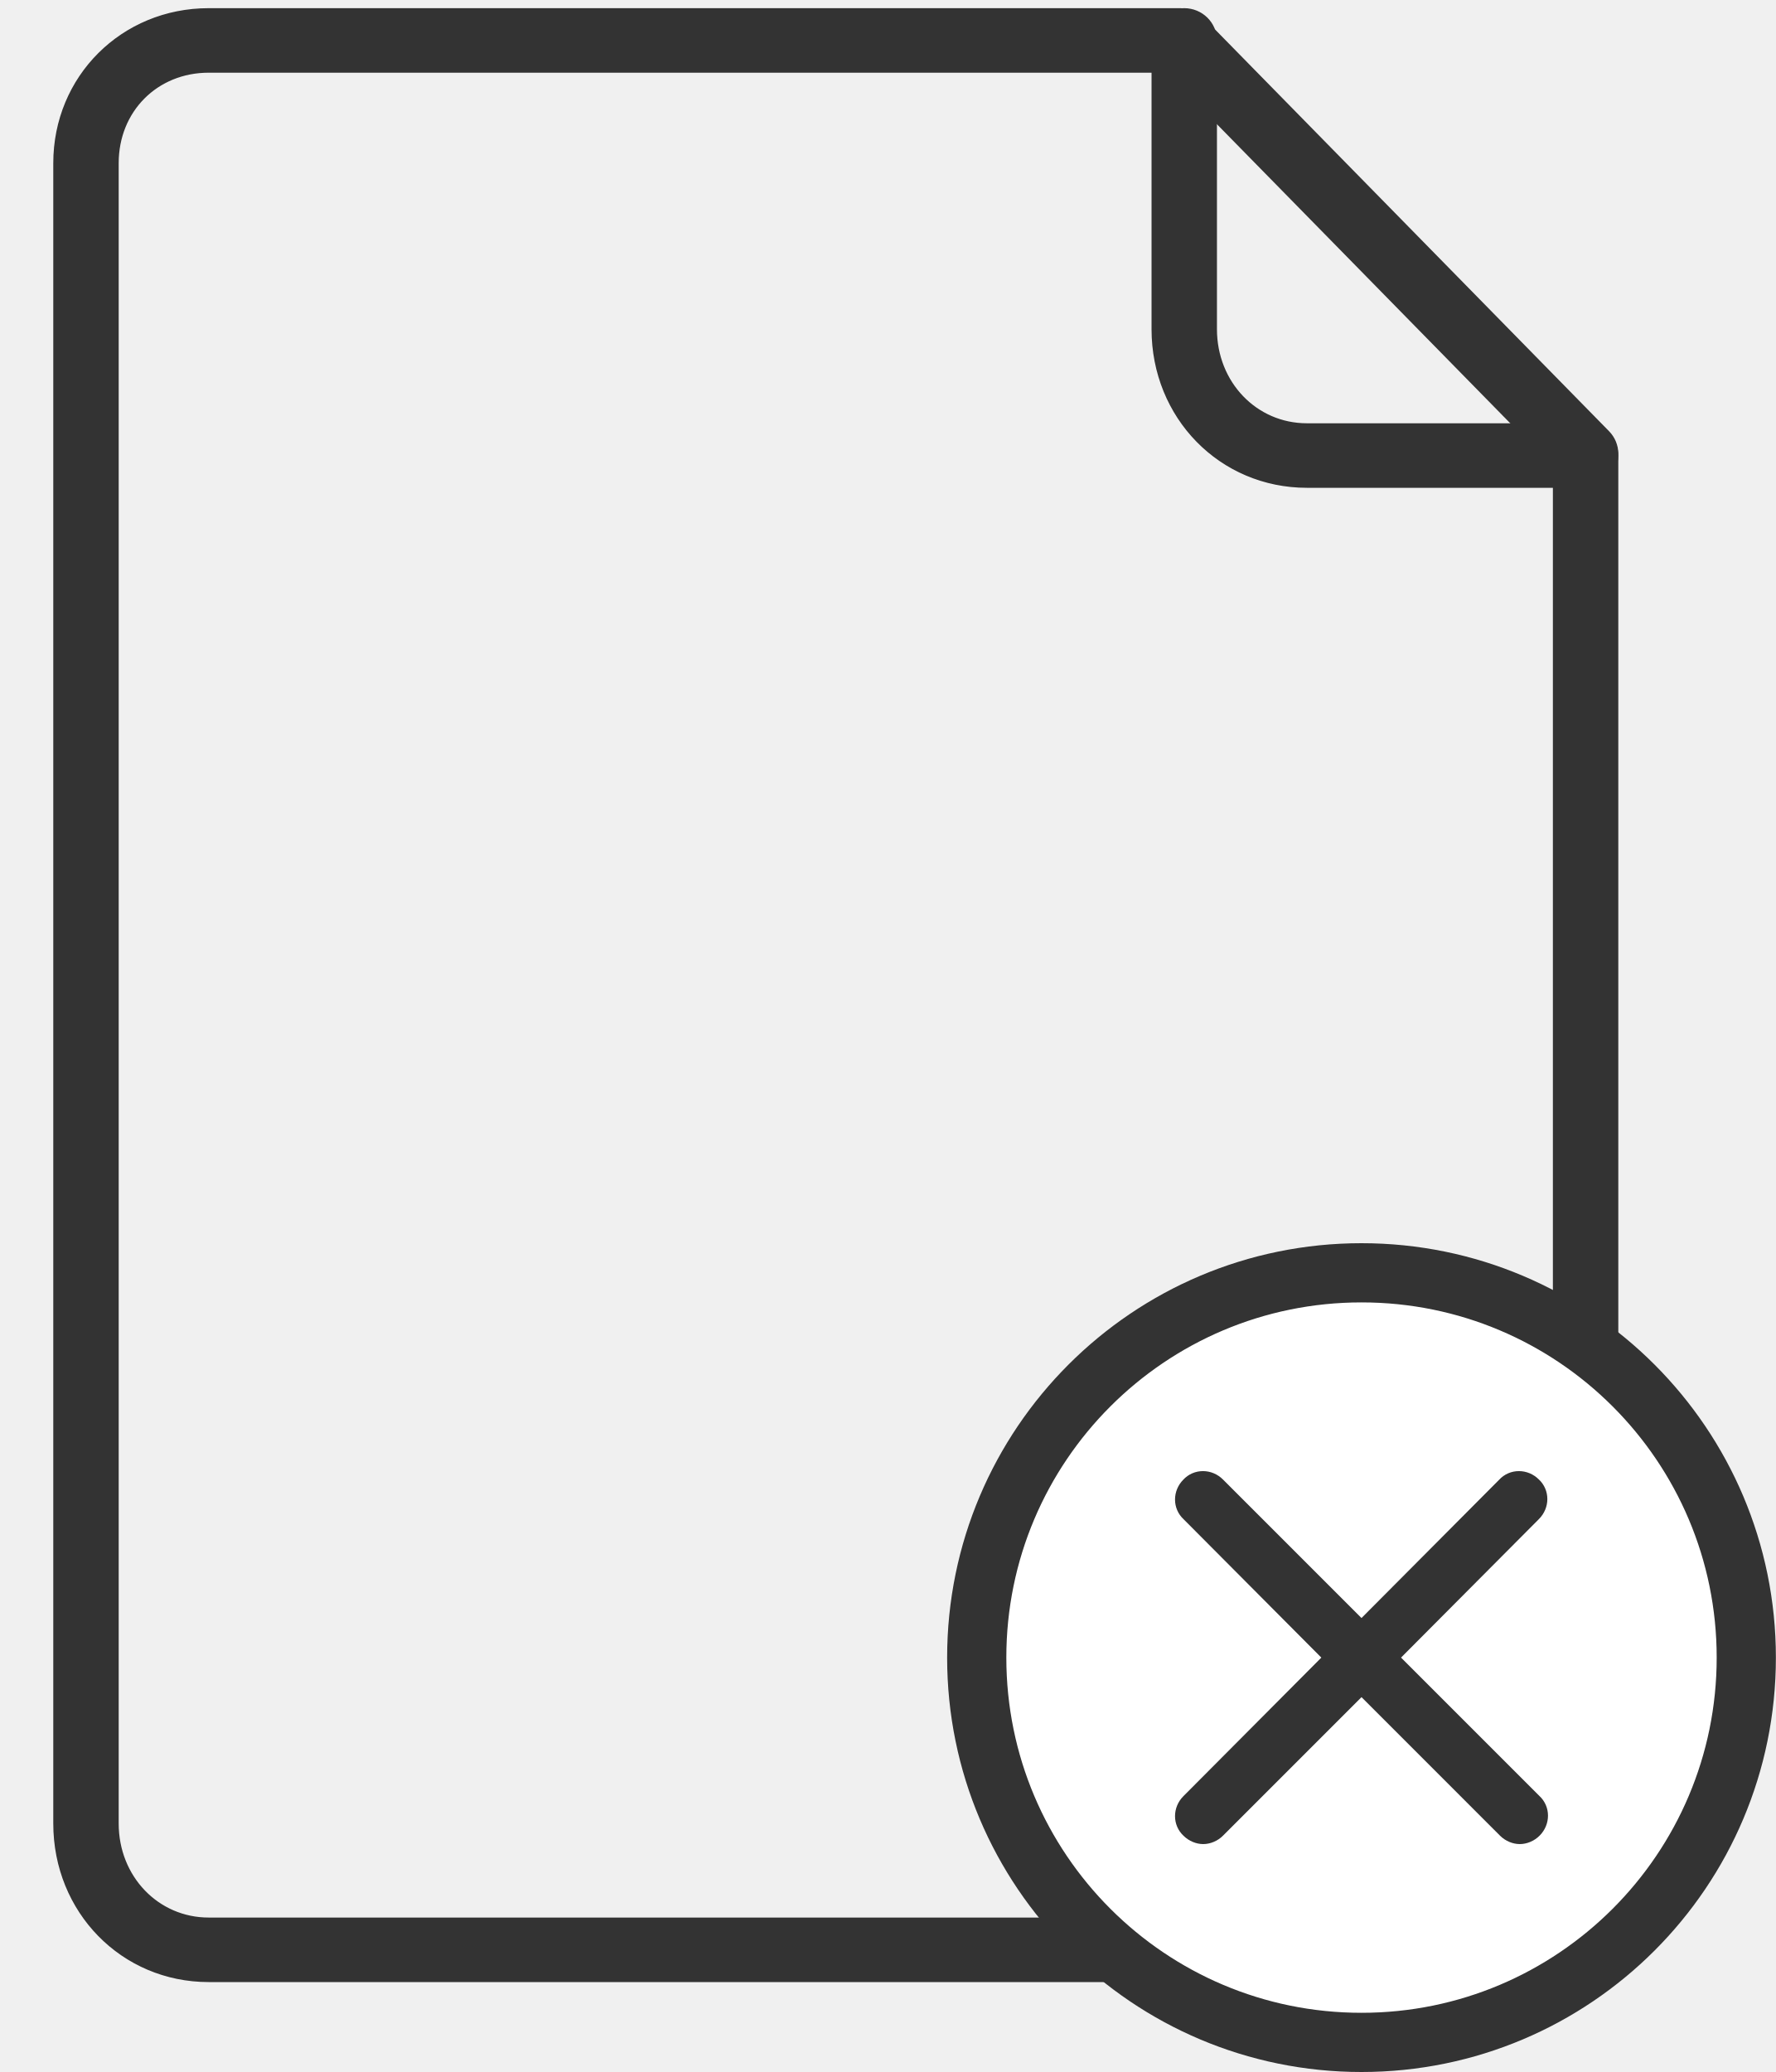
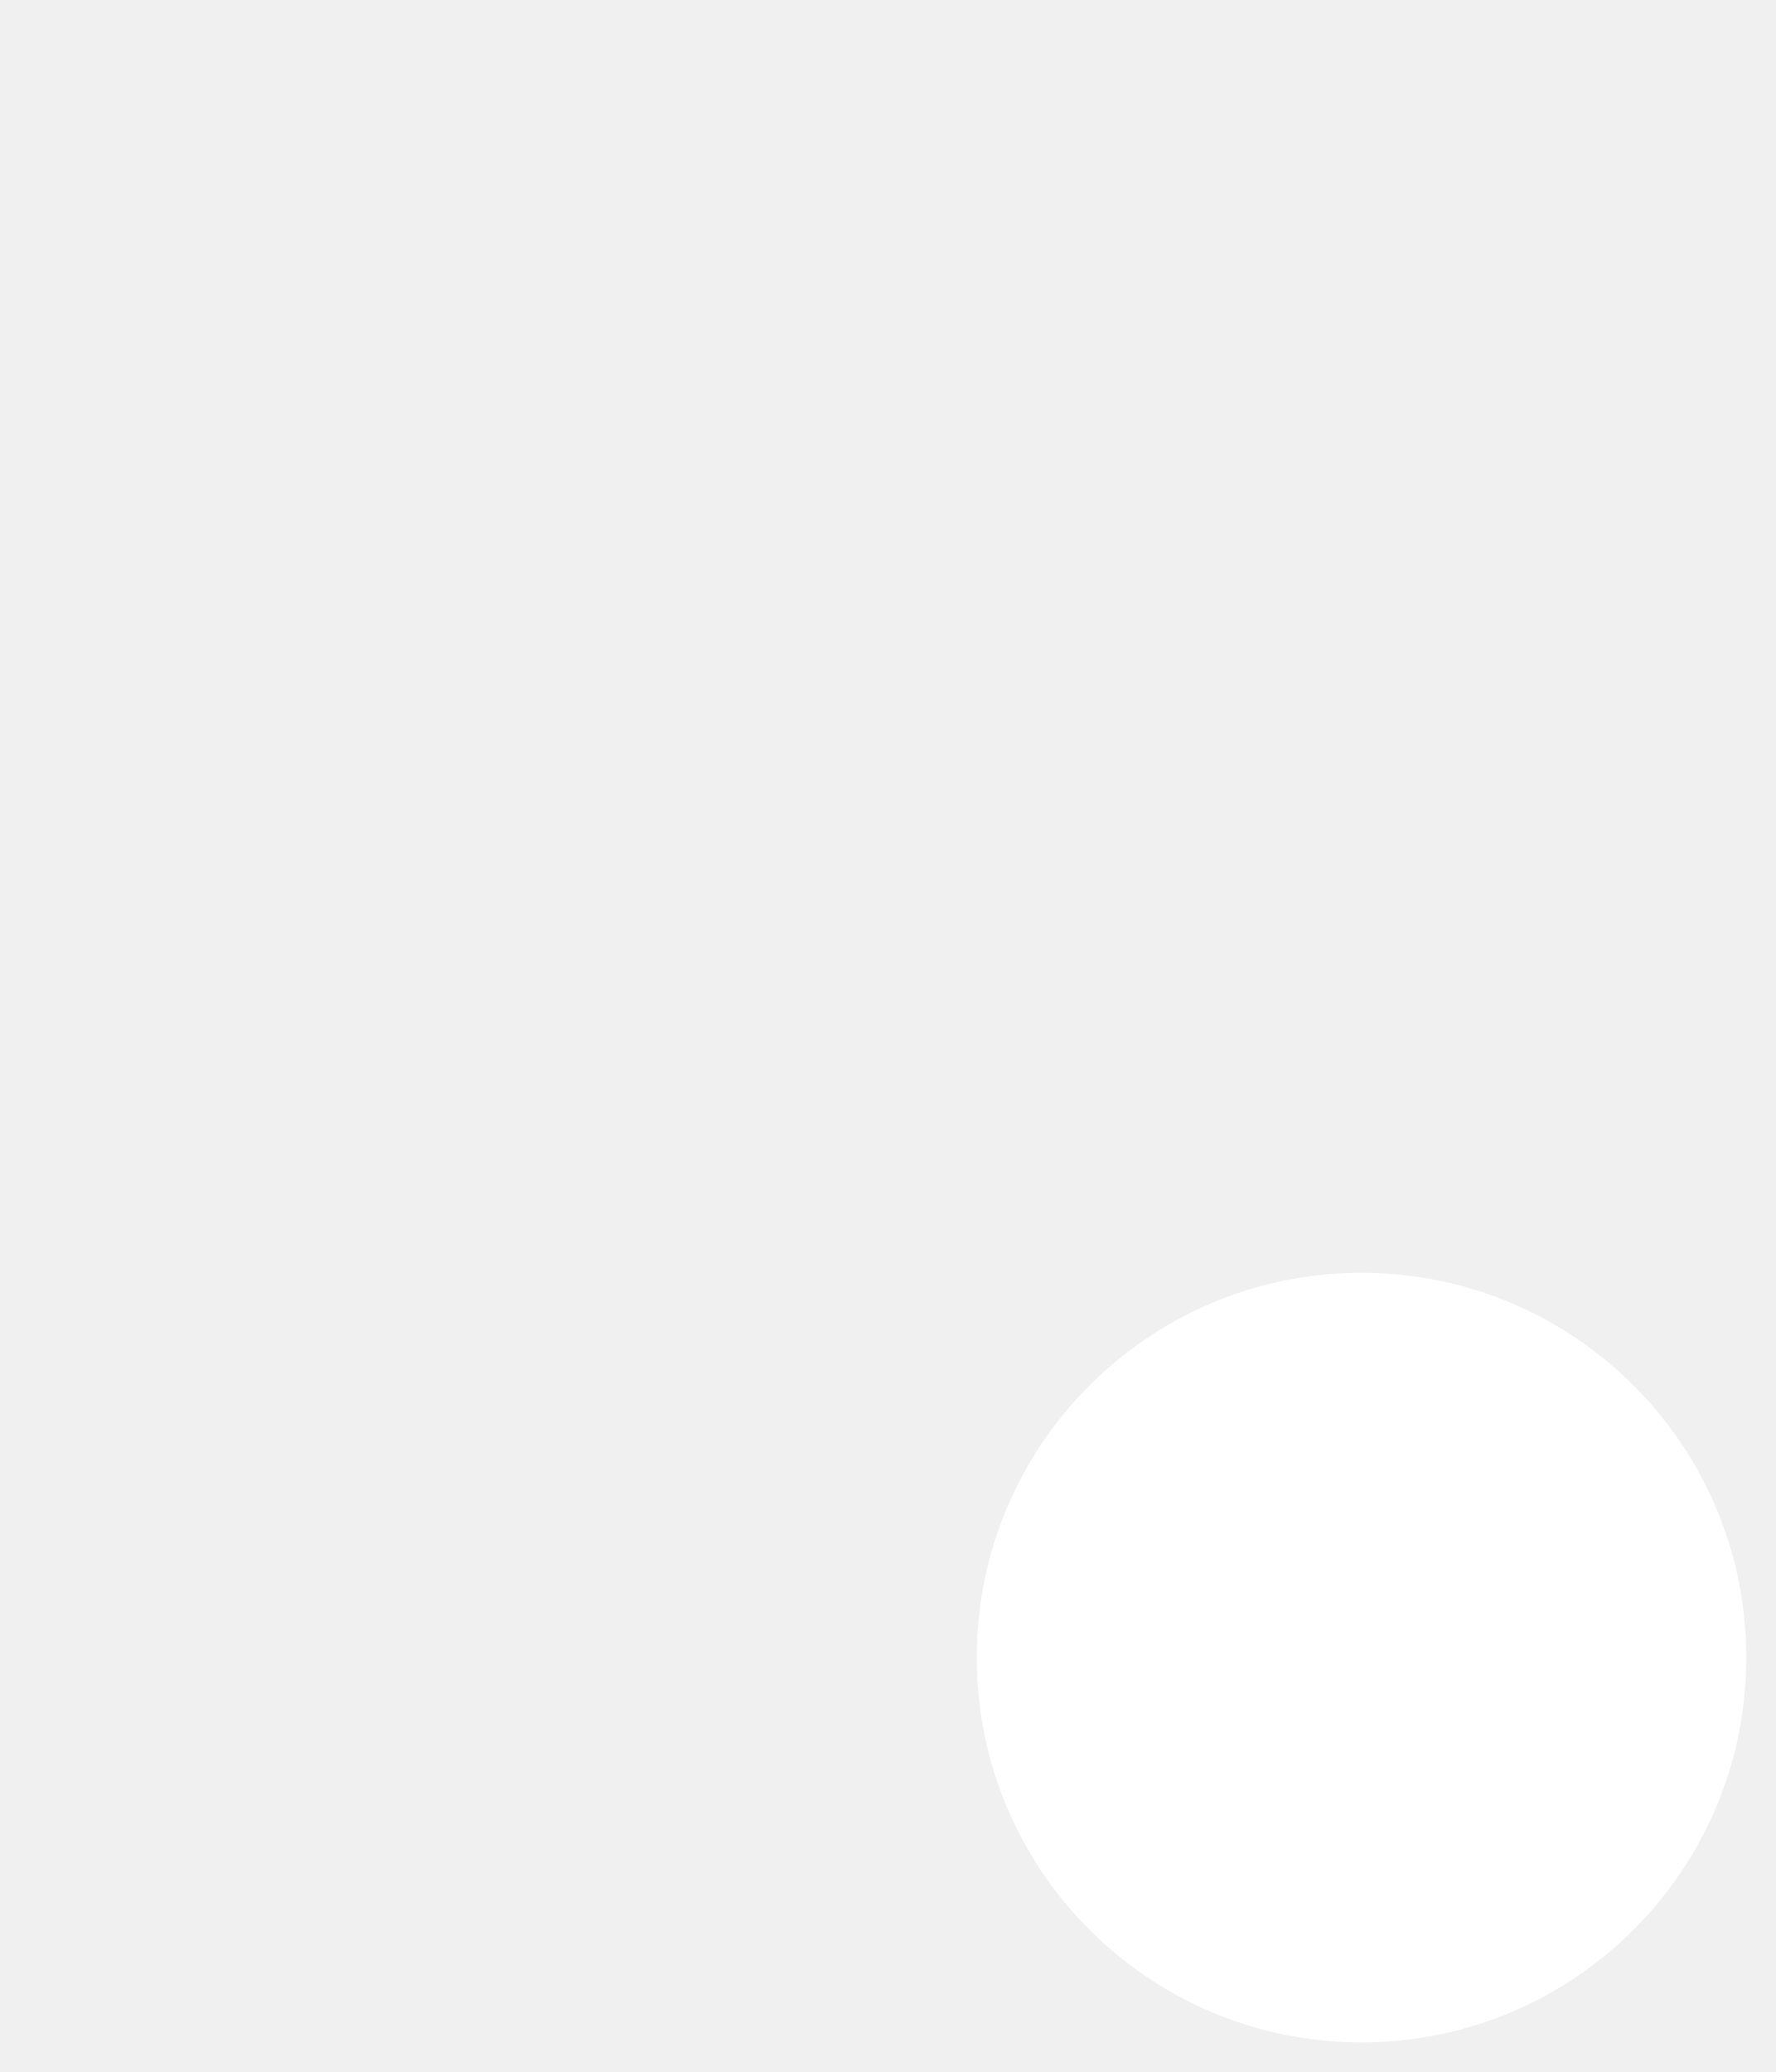
<svg xmlns="http://www.w3.org/2000/svg" width="30" height="35" viewBox="0 0 30 35" fill="none">
-   <path d="M20.3 0.339L20.3 0.339C20.205 0.243 20.074 0.188 19.938 0.188H3.525C2.082 0.188 0.95 1.316 0.95 2.756V30.802C0.95 32.275 2.081 33.431 3.525 33.431H24.576C26.045 33.431 27.288 32.229 27.288 30.802V7.664C27.288 7.535 27.237 7.412 27.147 7.32L27.147 7.32L20.3 0.339ZM1.955 2.756C1.955 1.855 2.63 1.178 3.525 1.178H19.725L26.283 7.864V30.802C26.283 31.672 25.486 32.441 24.576 32.441H3.525C2.647 32.441 1.955 31.724 1.955 30.802V2.756Z" fill="#333333" stroke="#333333" stroke-width="0.1" />
-   <path d="M22.078 8.19H26.785C27.061 8.19 27.287 7.969 27.287 7.695C27.287 7.42 27.061 7.2 26.785 7.2H22.078C21.199 7.2 20.508 6.482 20.508 5.56V0.683C20.508 0.409 20.282 0.188 20.005 0.188C19.729 0.188 19.503 0.409 19.503 0.683V5.56C19.503 7.033 20.634 8.19 22.078 8.19Z" fill="#333333" stroke="#333333" stroke-width="0.1" />
-   <circle cx="23" cy="28" r="6.5" fill="white" stroke="#333333" />
-   <path d="M23.456 28L25.891 25.554C26.022 25.424 26.022 25.217 25.891 25.098C25.761 24.967 25.554 24.967 25.435 25.098L23 27.544L20.554 25.098C20.424 24.967 20.217 24.967 20.098 25.098C19.967 25.228 19.967 25.435 20.098 25.554L22.533 28L20.098 30.446C19.967 30.576 19.967 30.783 20.098 30.902C20.163 30.967 20.25 31 20.326 31C20.402 31 20.489 30.967 20.554 30.902L23 28.456L25.446 30.902C25.511 30.967 25.598 31 25.674 31C25.75 31 25.837 30.967 25.902 30.902C26.033 30.772 26.033 30.565 25.902 30.446L23.456 28Z" fill="#333333" stroke="#333333" stroke-width="0.3" />
+   <path d="M20.3 0.339L20.3 0.339C20.205 0.243 20.074 0.188 19.938 0.188H3.525C2.082 0.188 0.95 1.316 0.95 2.756V30.802C0.95 32.275 2.081 33.431 3.525 33.431H24.576C26.045 33.431 27.288 32.229 27.288 30.802V7.664C27.288 7.535 27.237 7.412 27.147 7.32L27.147 7.32L20.3 0.339ZM1.955 2.756C1.955 1.855 2.63 1.178 3.525 1.178H19.725L26.283 7.864V30.802C26.283 31.672 25.486 32.441 24.576 32.441H3.525C2.647 32.441 1.955 31.724 1.955 30.802V2.756Z" />
+   <path d="M22.078 8.19H26.785C27.061 8.19 27.287 7.969 27.287 7.695C27.287 7.42 27.061 7.2 26.785 7.2H22.078C21.199 7.2 20.508 6.482 20.508 5.56V0.683C20.508 0.409 20.282 0.188 20.005 0.188C19.729 0.188 19.503 0.409 19.503 0.683V5.56C19.503 7.033 20.634 8.19 22.078 8.19Z" />
+   <circle cx="23" cy="28" r="6.5" fill="white" stroke="" />
+   <path d="M23.456 28L25.891 25.554C26.022 25.424 26.022 25.217 25.891 25.098C25.761 24.967 25.554 24.967 25.435 25.098L23 27.544L20.554 25.098C20.424 24.967 20.217 24.967 20.098 25.098C19.967 25.228 19.967 25.435 20.098 25.554L22.533 28L20.098 30.446C19.967 30.576 19.967 30.783 20.098 30.902C20.163 30.967 20.25 31 20.326 31C20.402 31 20.489 30.967 20.554 30.902L23 28.456L25.446 30.902C25.511 30.967 25.598 31 25.674 31C25.75 31 25.837 30.967 25.902 30.902C26.033 30.772 26.033 30.565 25.902 30.446L23.456 28Z" />
</svg>
